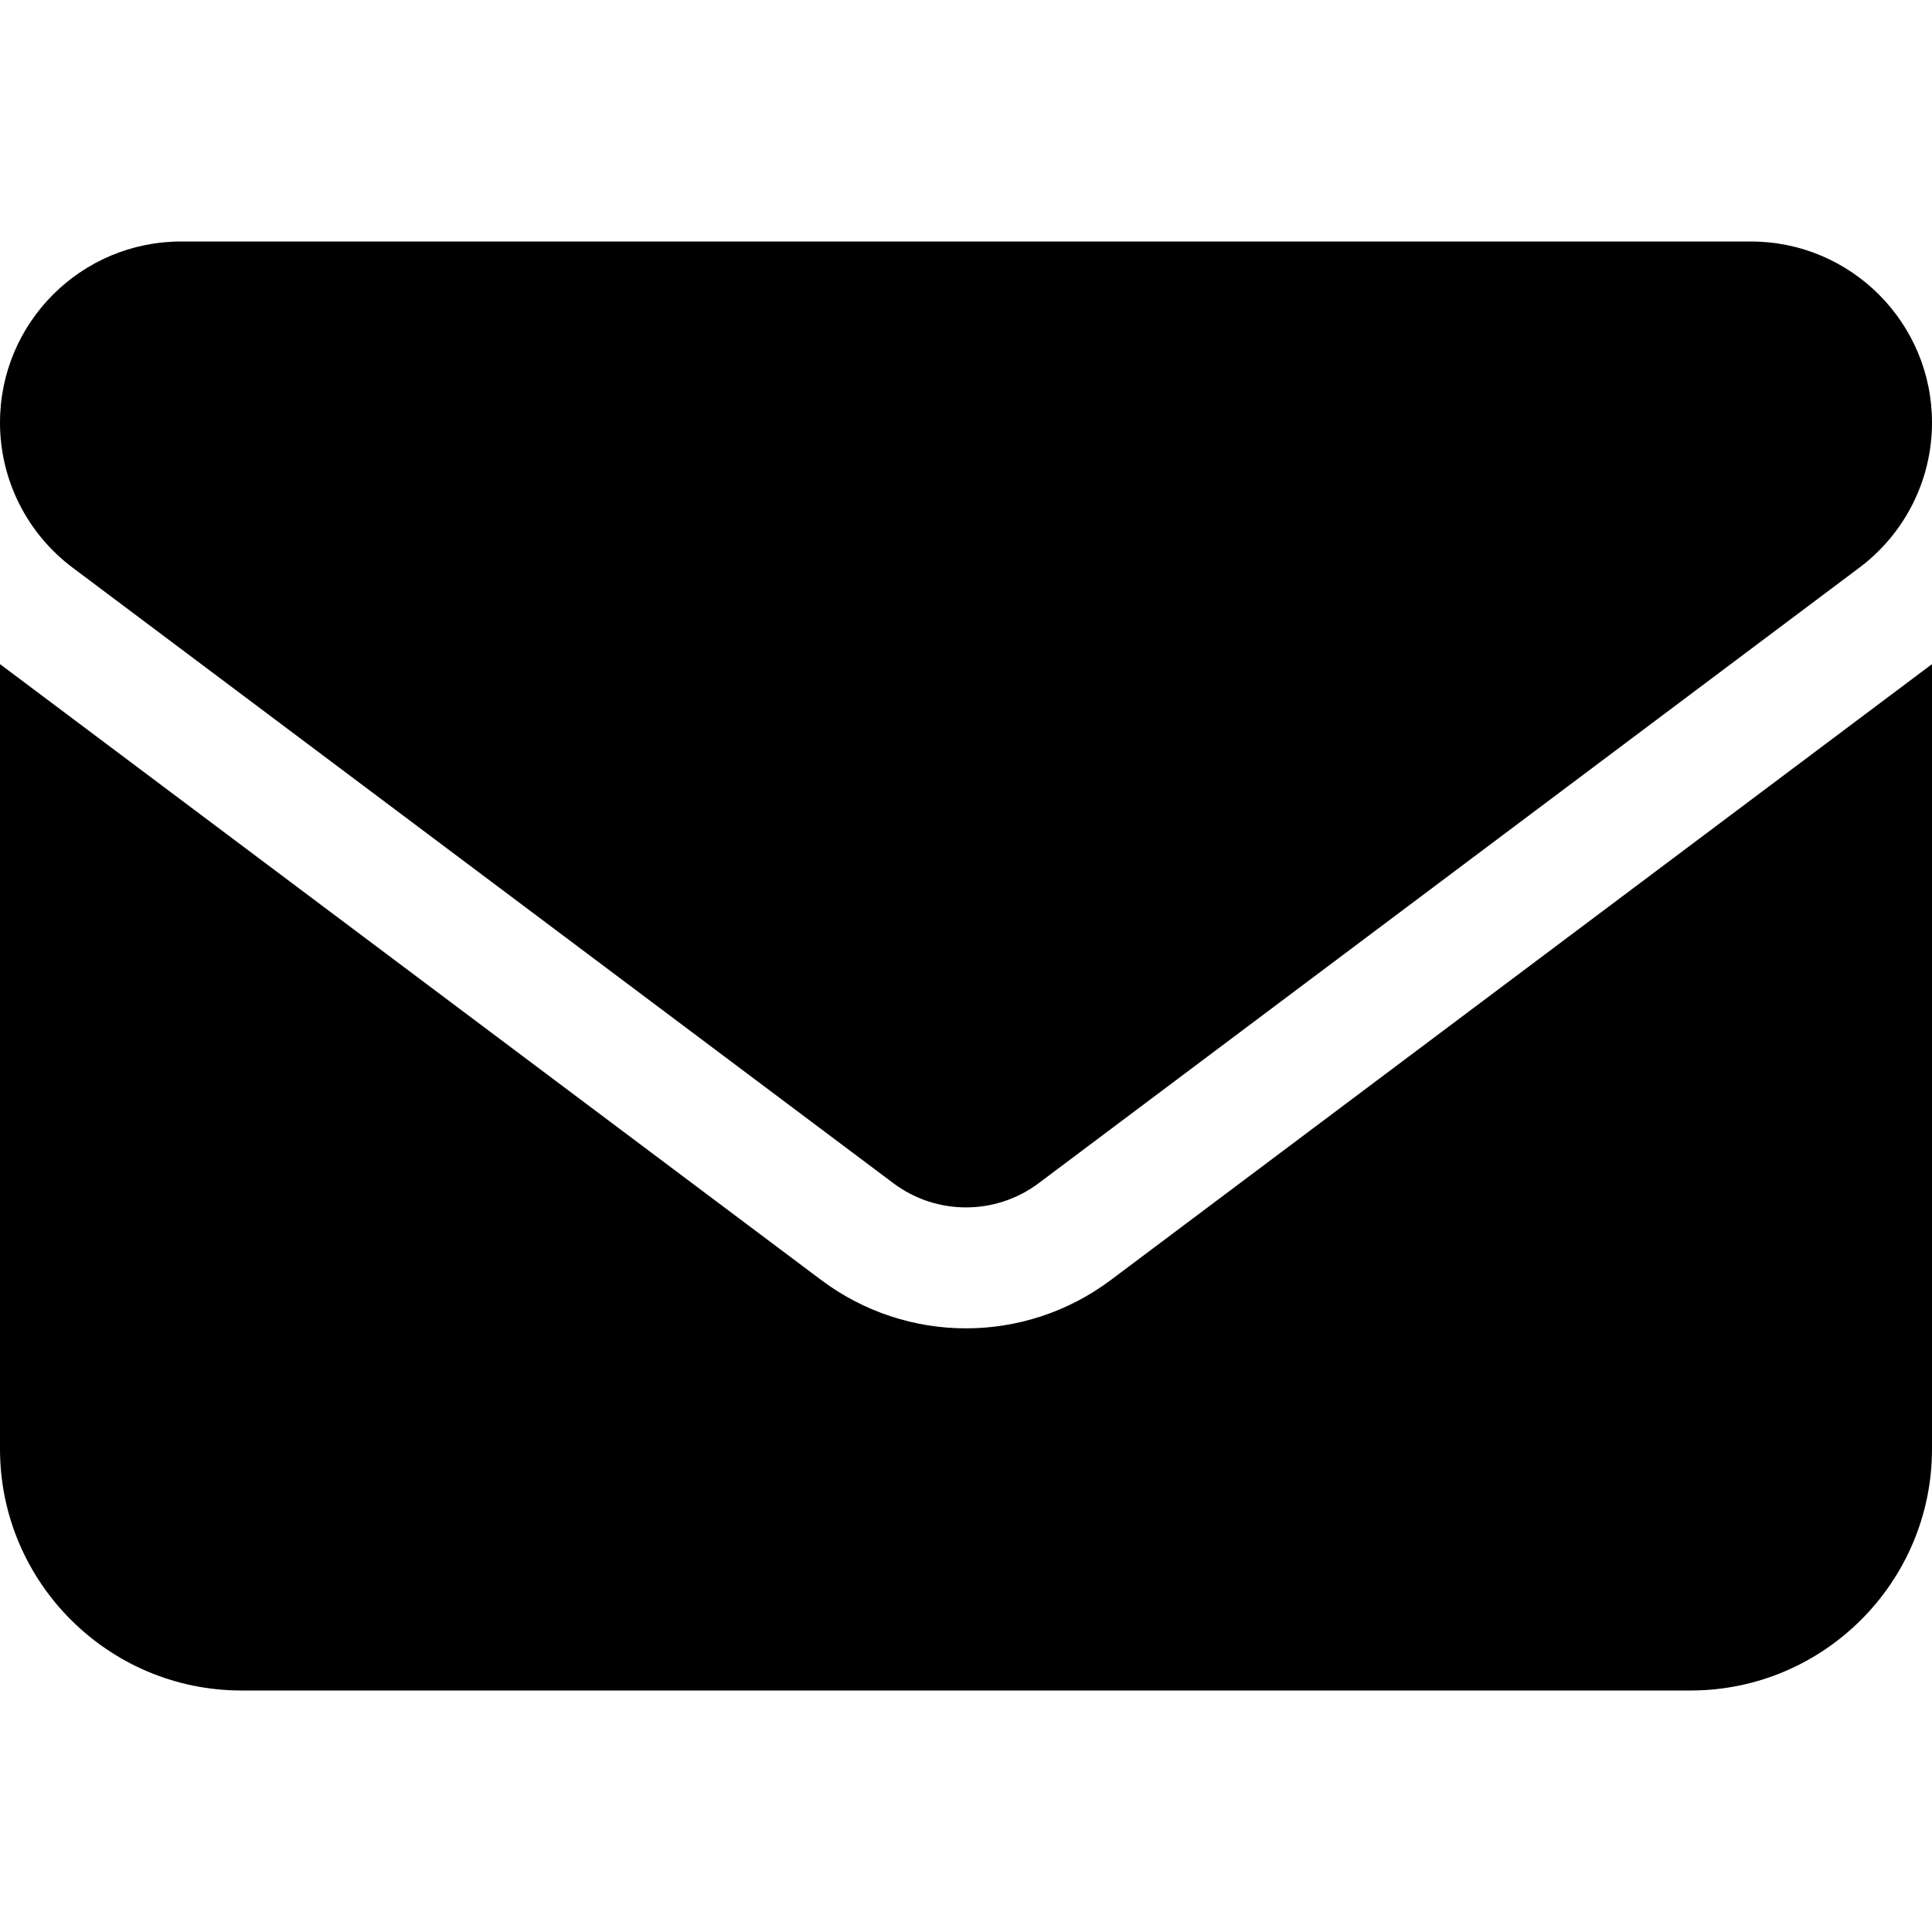
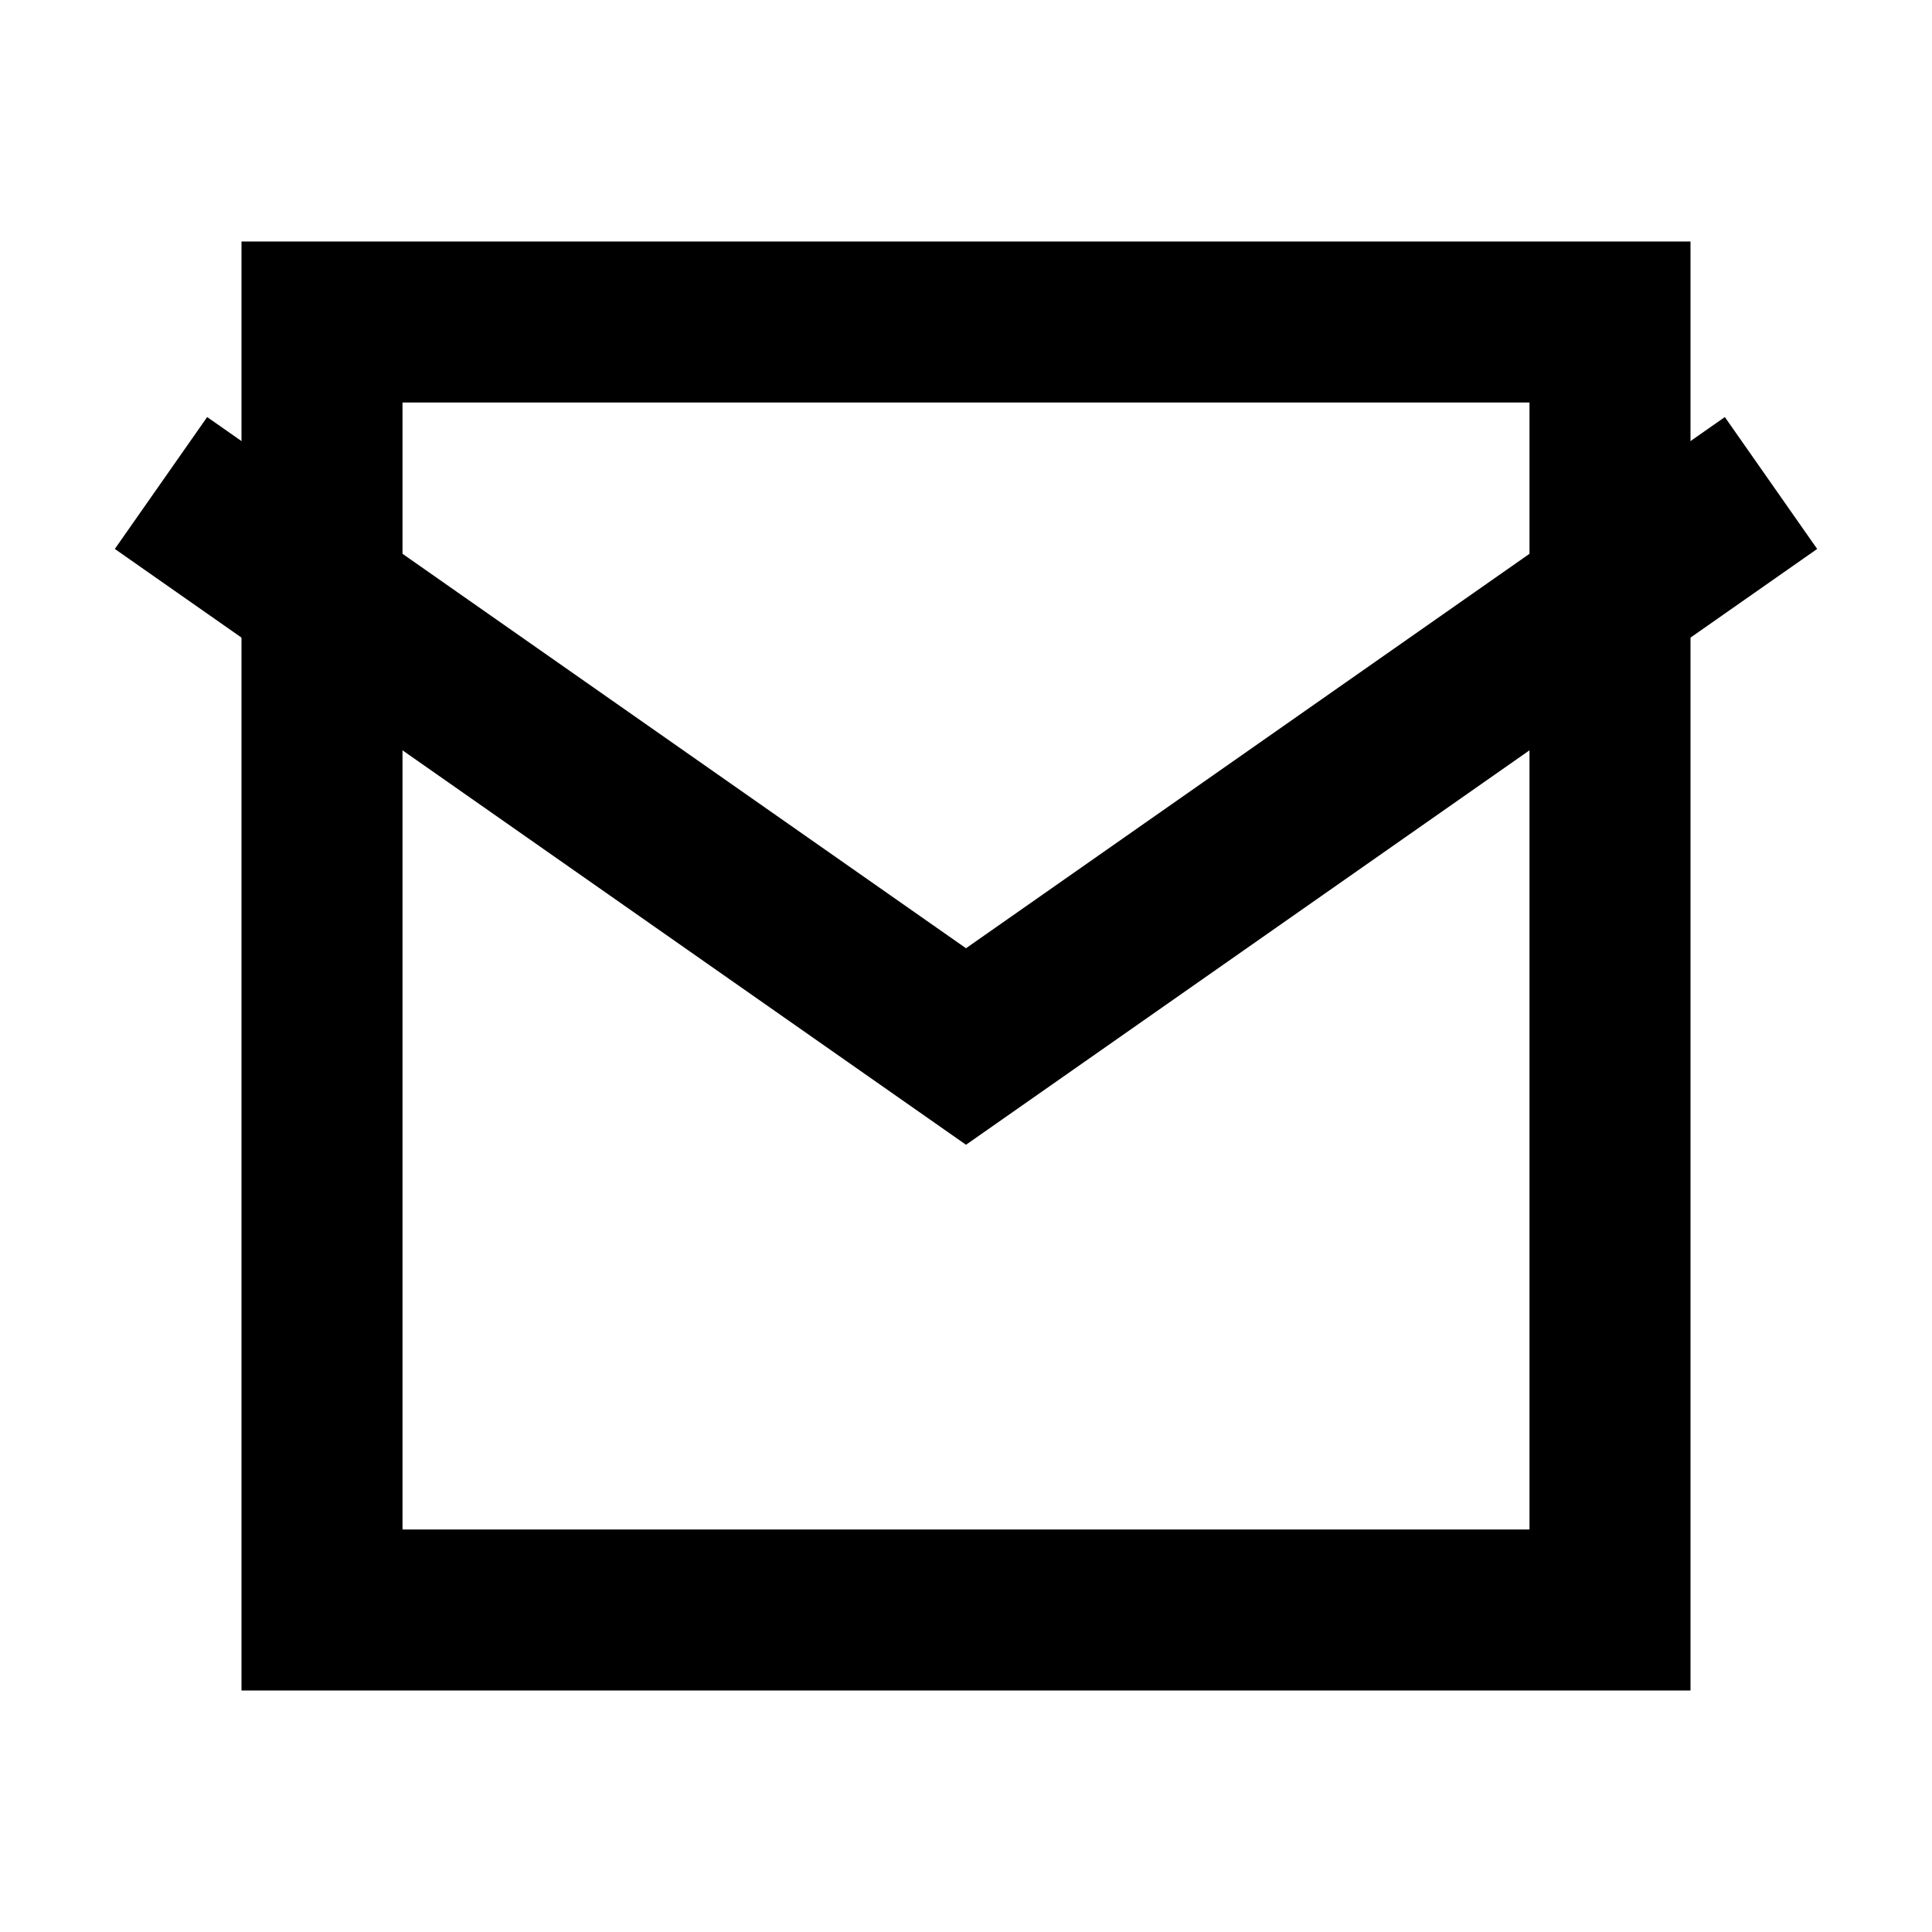
- <svg xmlns="http://www.w3.org/2000/svg" viewBox="0 0 512 512">
-   <path d="M48 64C21.5 64 0 85.5 0 112c0 15.1 7.1 29.3 19.2 38.4L236.8 313.6c11.4 8.5 27 8.5 38.4 0L492.8 150.4c12.1-9.1 19.2-23.3 19.2-38.4c0-26.5-21.5-48-48-48L48 64zM0 176L0 384c0 35.3 28.7 64 64 64l384 0c35.3 0 64-28.7 64-64l0-208L294.4 339.2c-22.8 17.1-54 17.1-76.8 0L0 176z" />
+ <svg xmlns="http://www.w3.org/2000/svg" width="20" height="20" fill="none" stroke="currentColor" stroke-width="2" viewBox="0 0 24 24">
+   <path d="M4 4h16v16H4z" />
+   <path d="M22 6 12 13 2 6" />
</svg>
